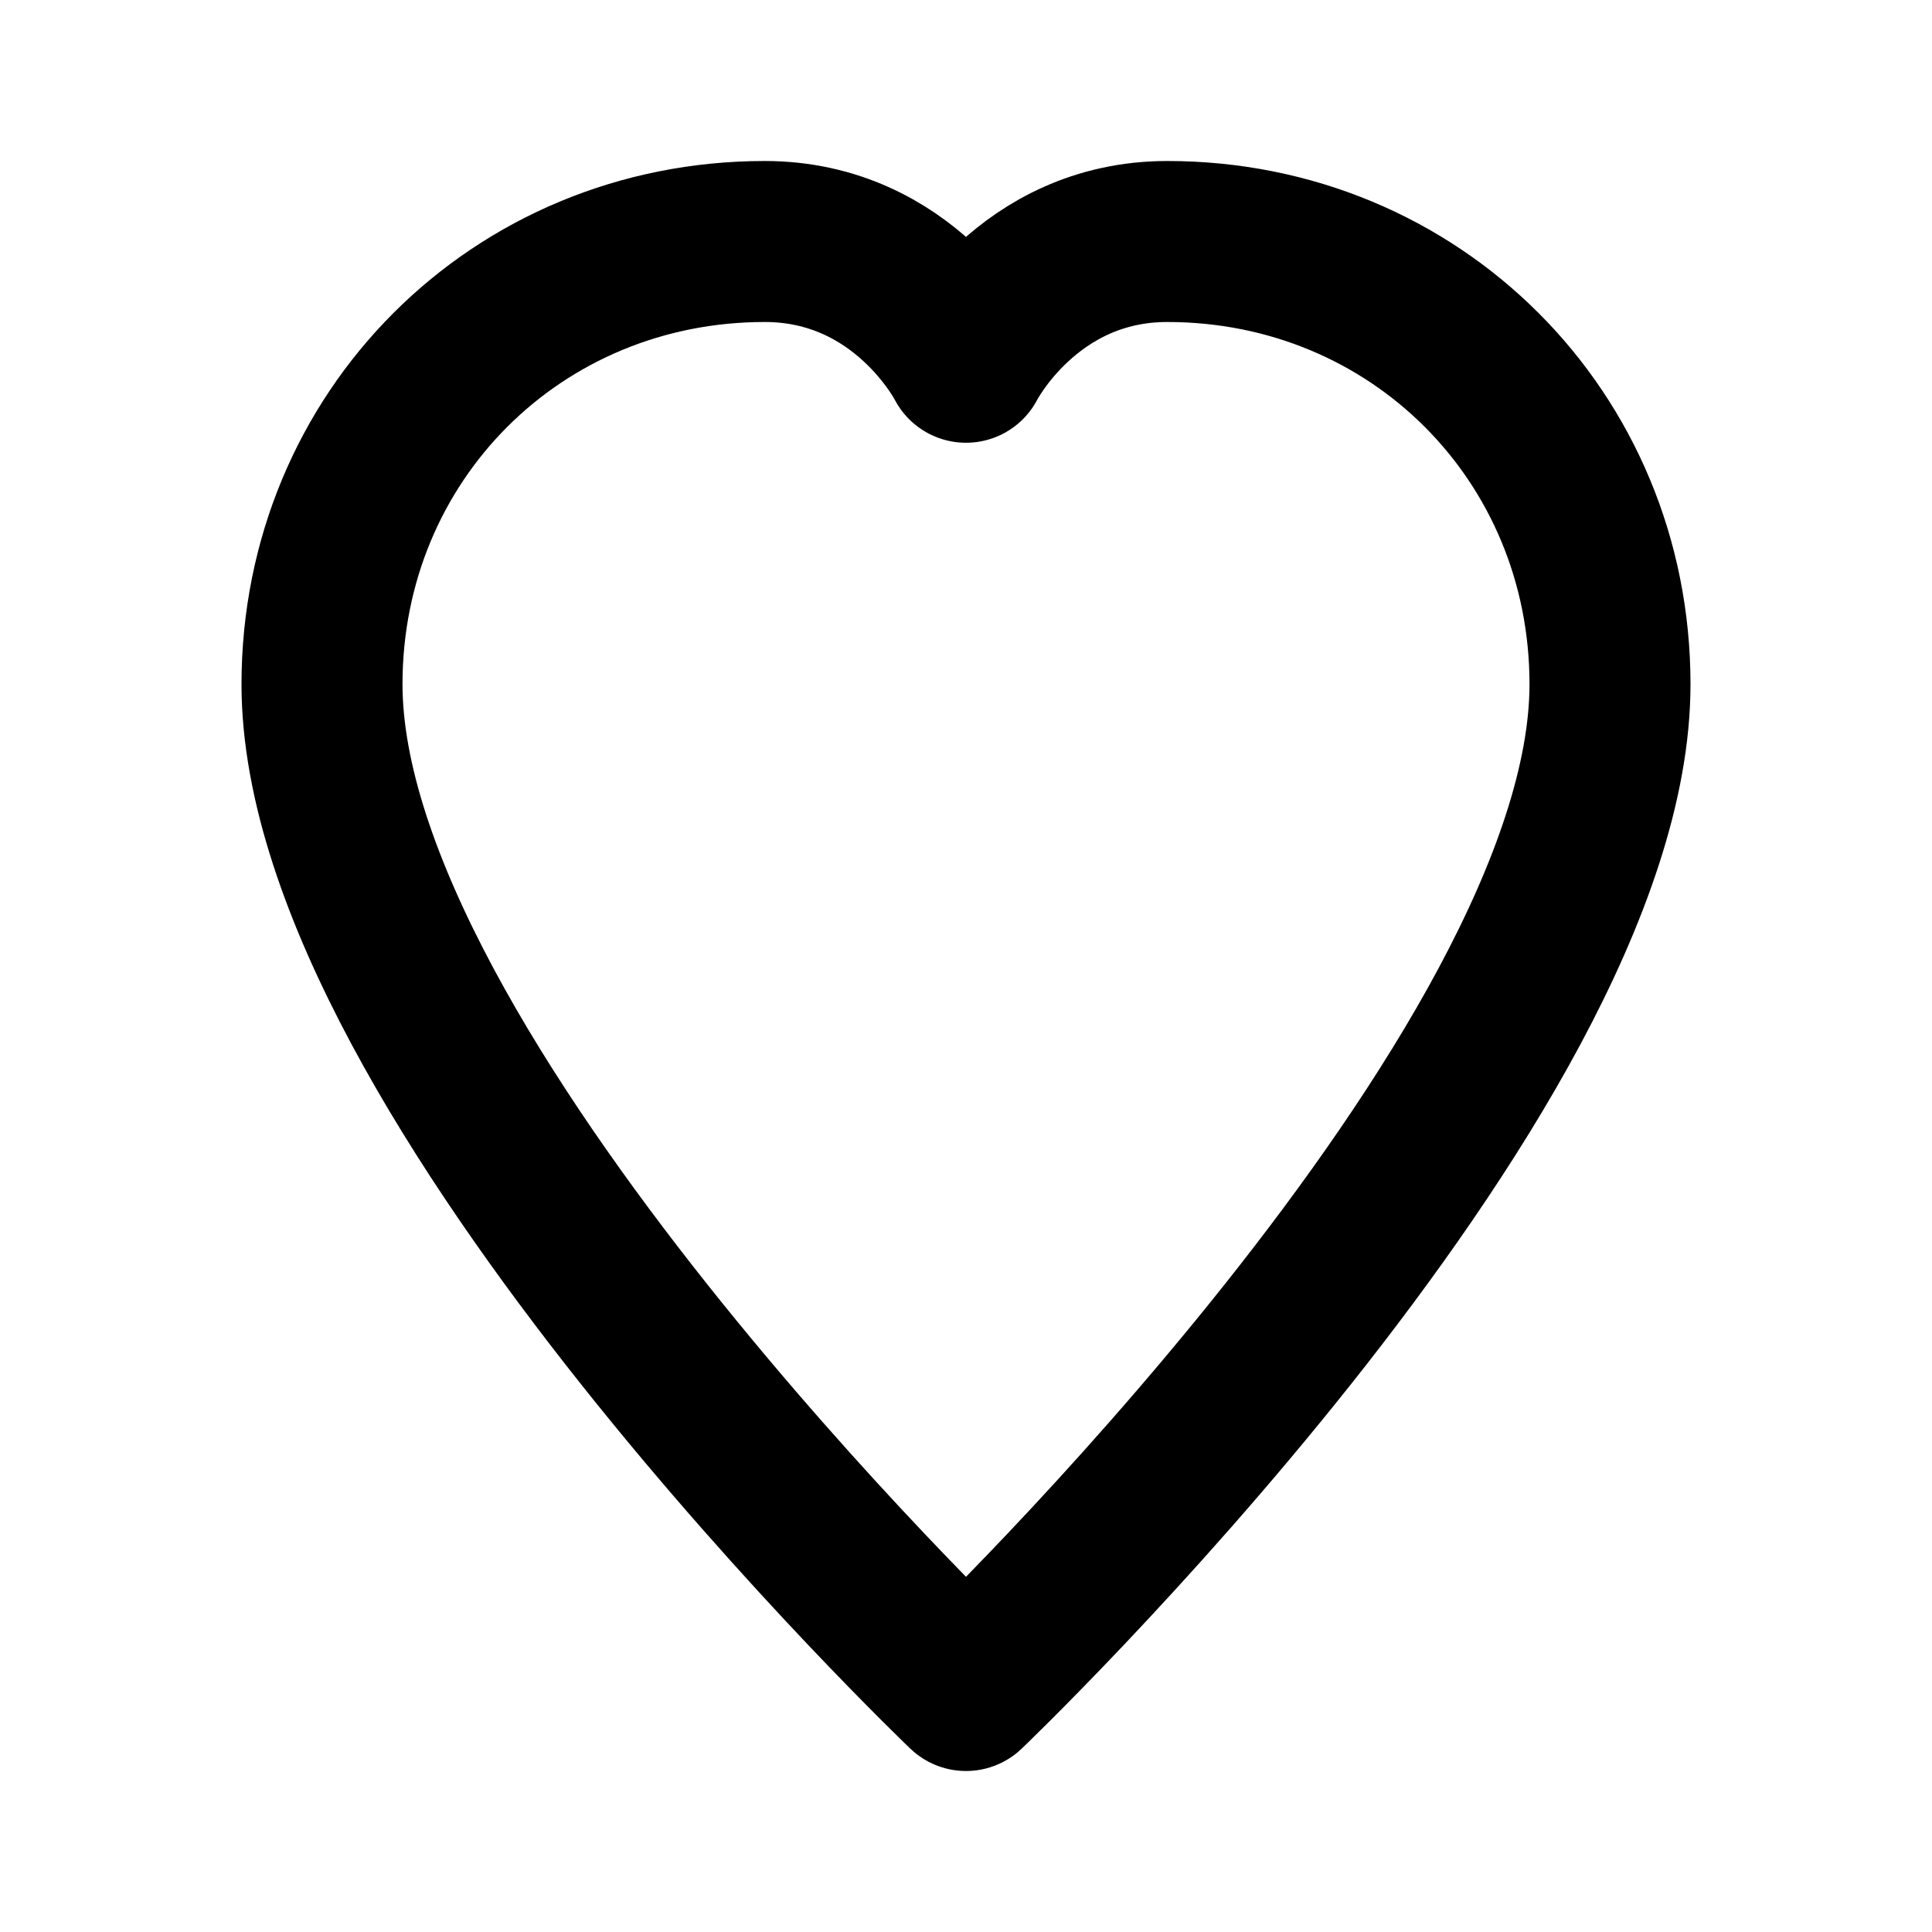
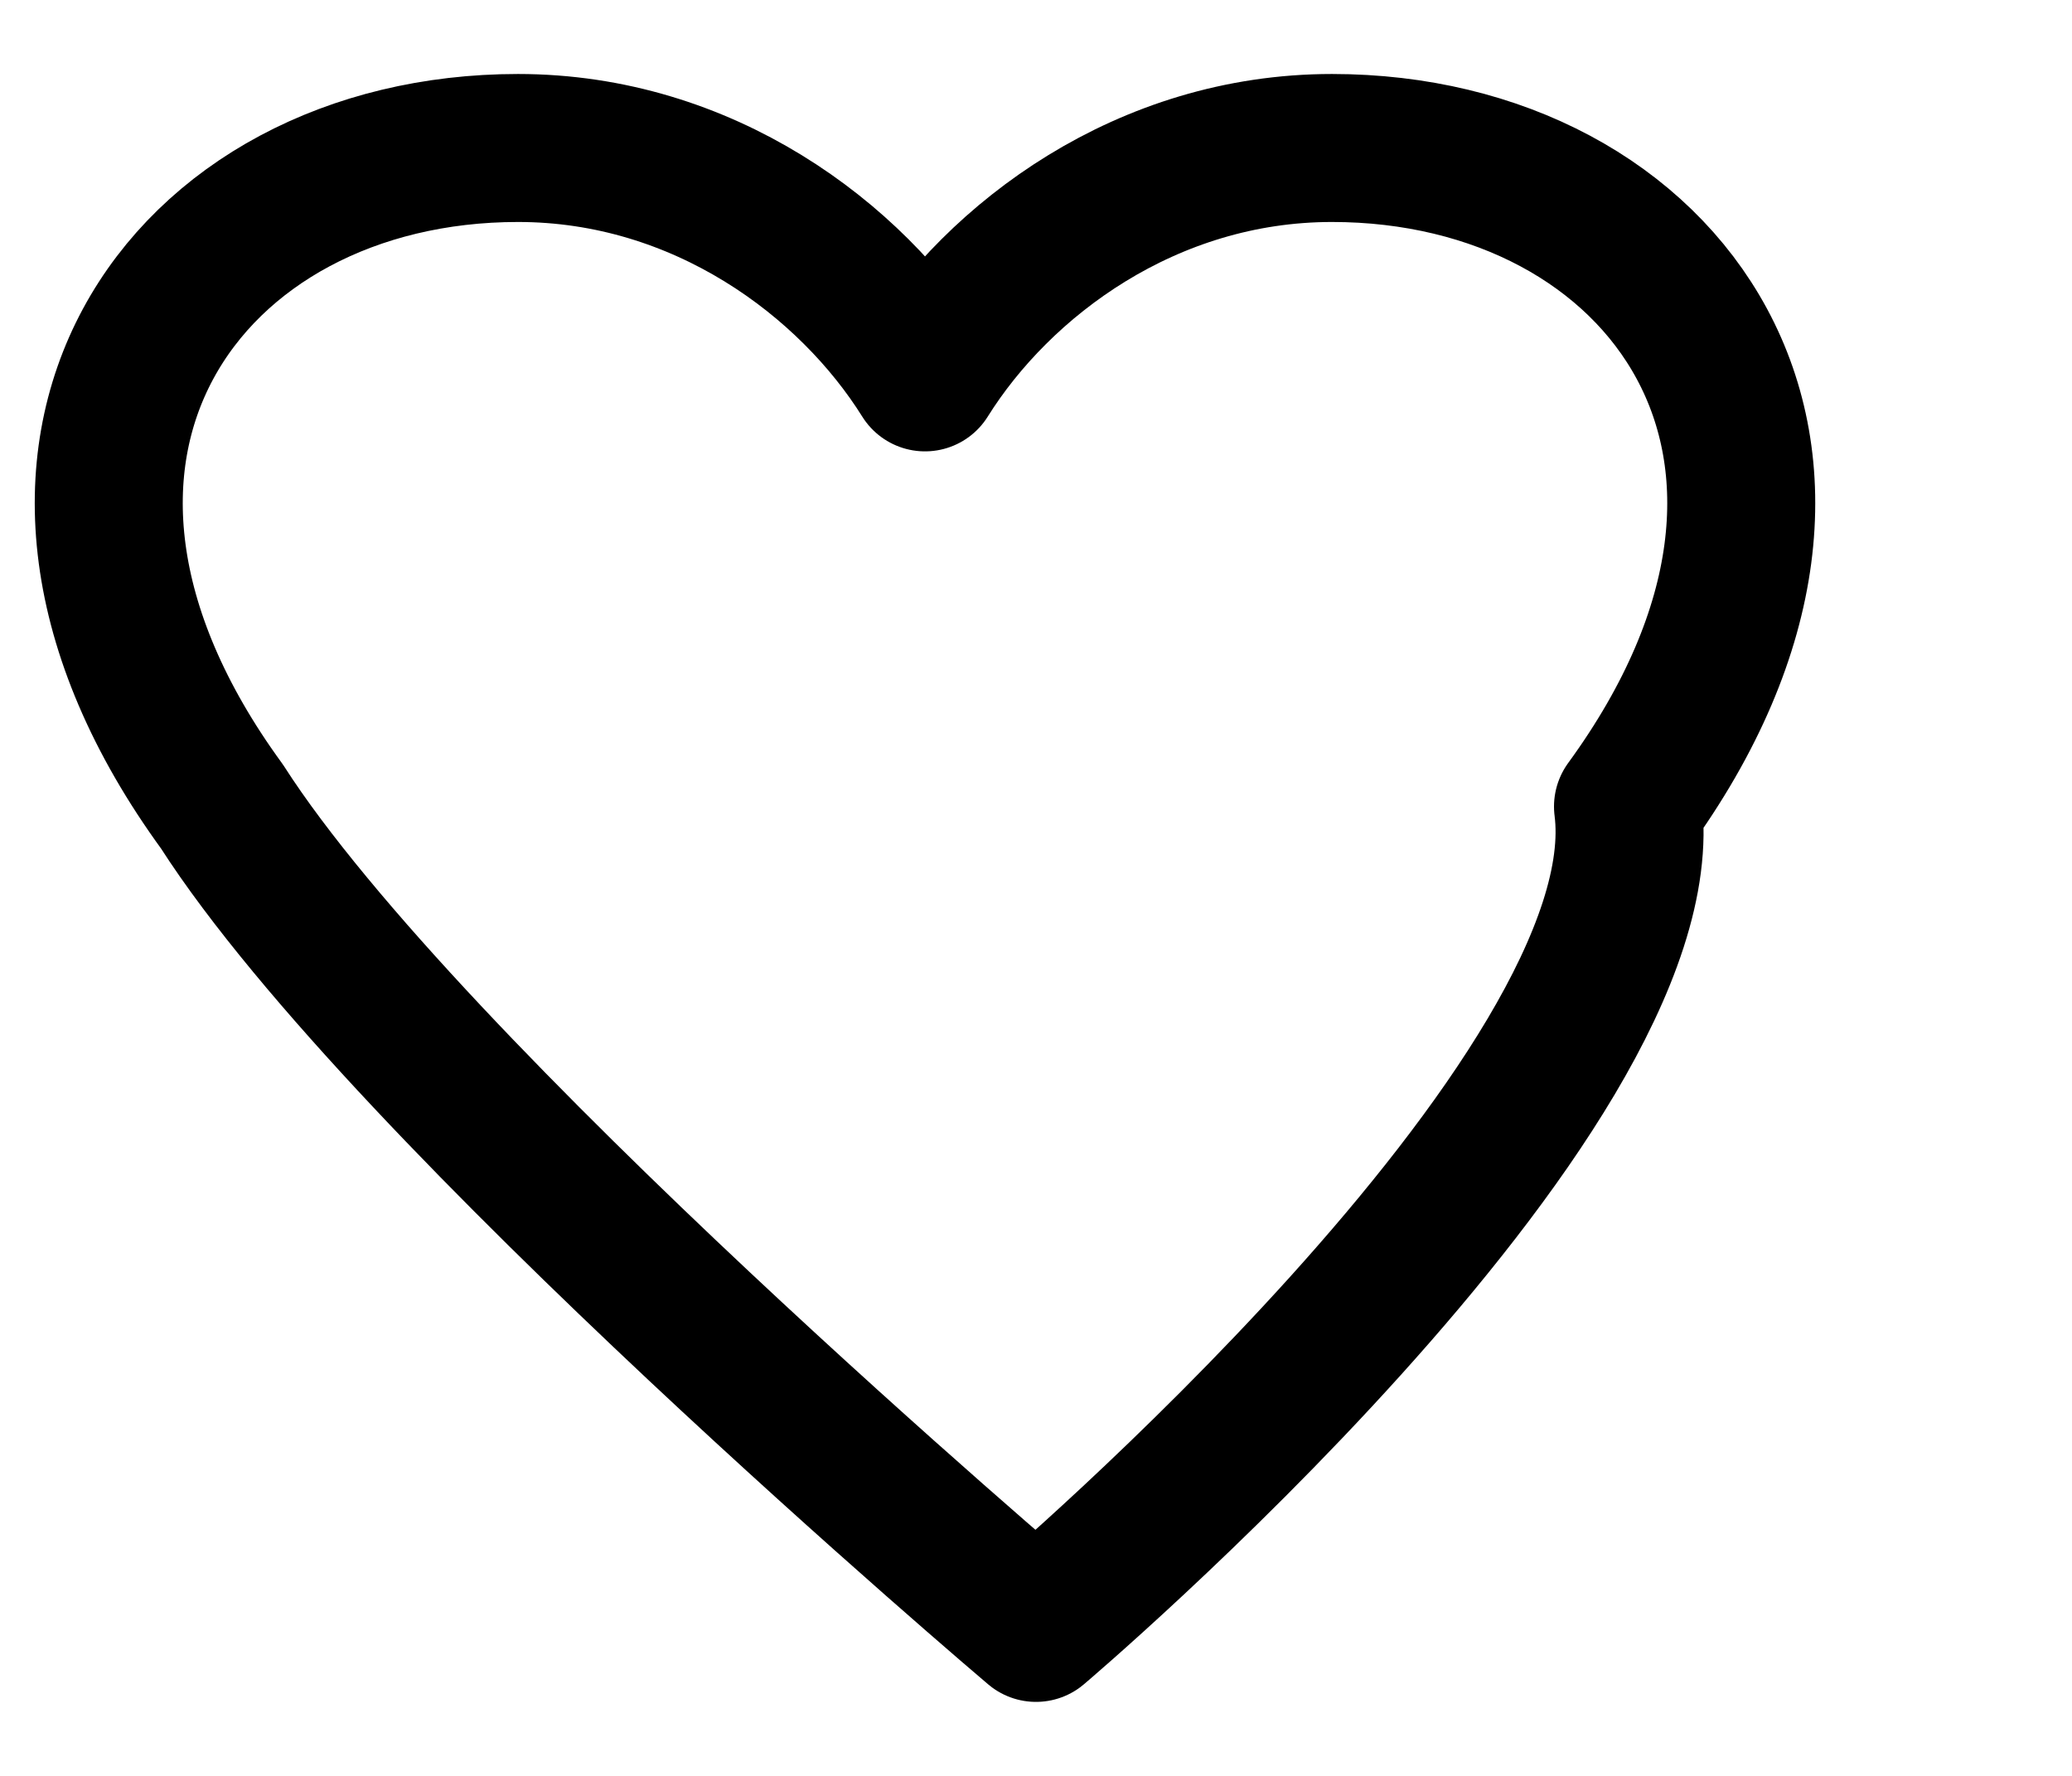
- <svg xmlns="http://www.w3.org/2000/svg" viewBox="0 0 24 24" fill="none" stroke="currentColor" stroke-width="2" stroke-linecap="round" stroke-linejoin="round">
-   <path d="M12 21C12 21 4 13.36 4 8.5C4 5.42 6.42 3 9.5 3C11.24 3 12 4.5 12 4.5C12 4.5 12.76 3 14.5 3C17.58 3 20 5.42 20 8.5C20 13.36 12 21 12 21Z" />
+ <svg xmlns="http://www.w3.org/2000/svg" viewBox="0 0 28 24" fill="none" stroke="currentColor" stroke-width="2" stroke-linecap="round" stroke-linejoin="round">
+   <path d="M14 22s-8.5-7.2-11-11.1C-0.5 6.1 2.5 2 7 2c2.5 0 4.5 1.5 5.5 3.1C13.5 3.5 15.5 2 18 2c4.5 0 7.5 4.1 4 8.9C22.5 14.8 14 22 14 22z" />
</svg>
